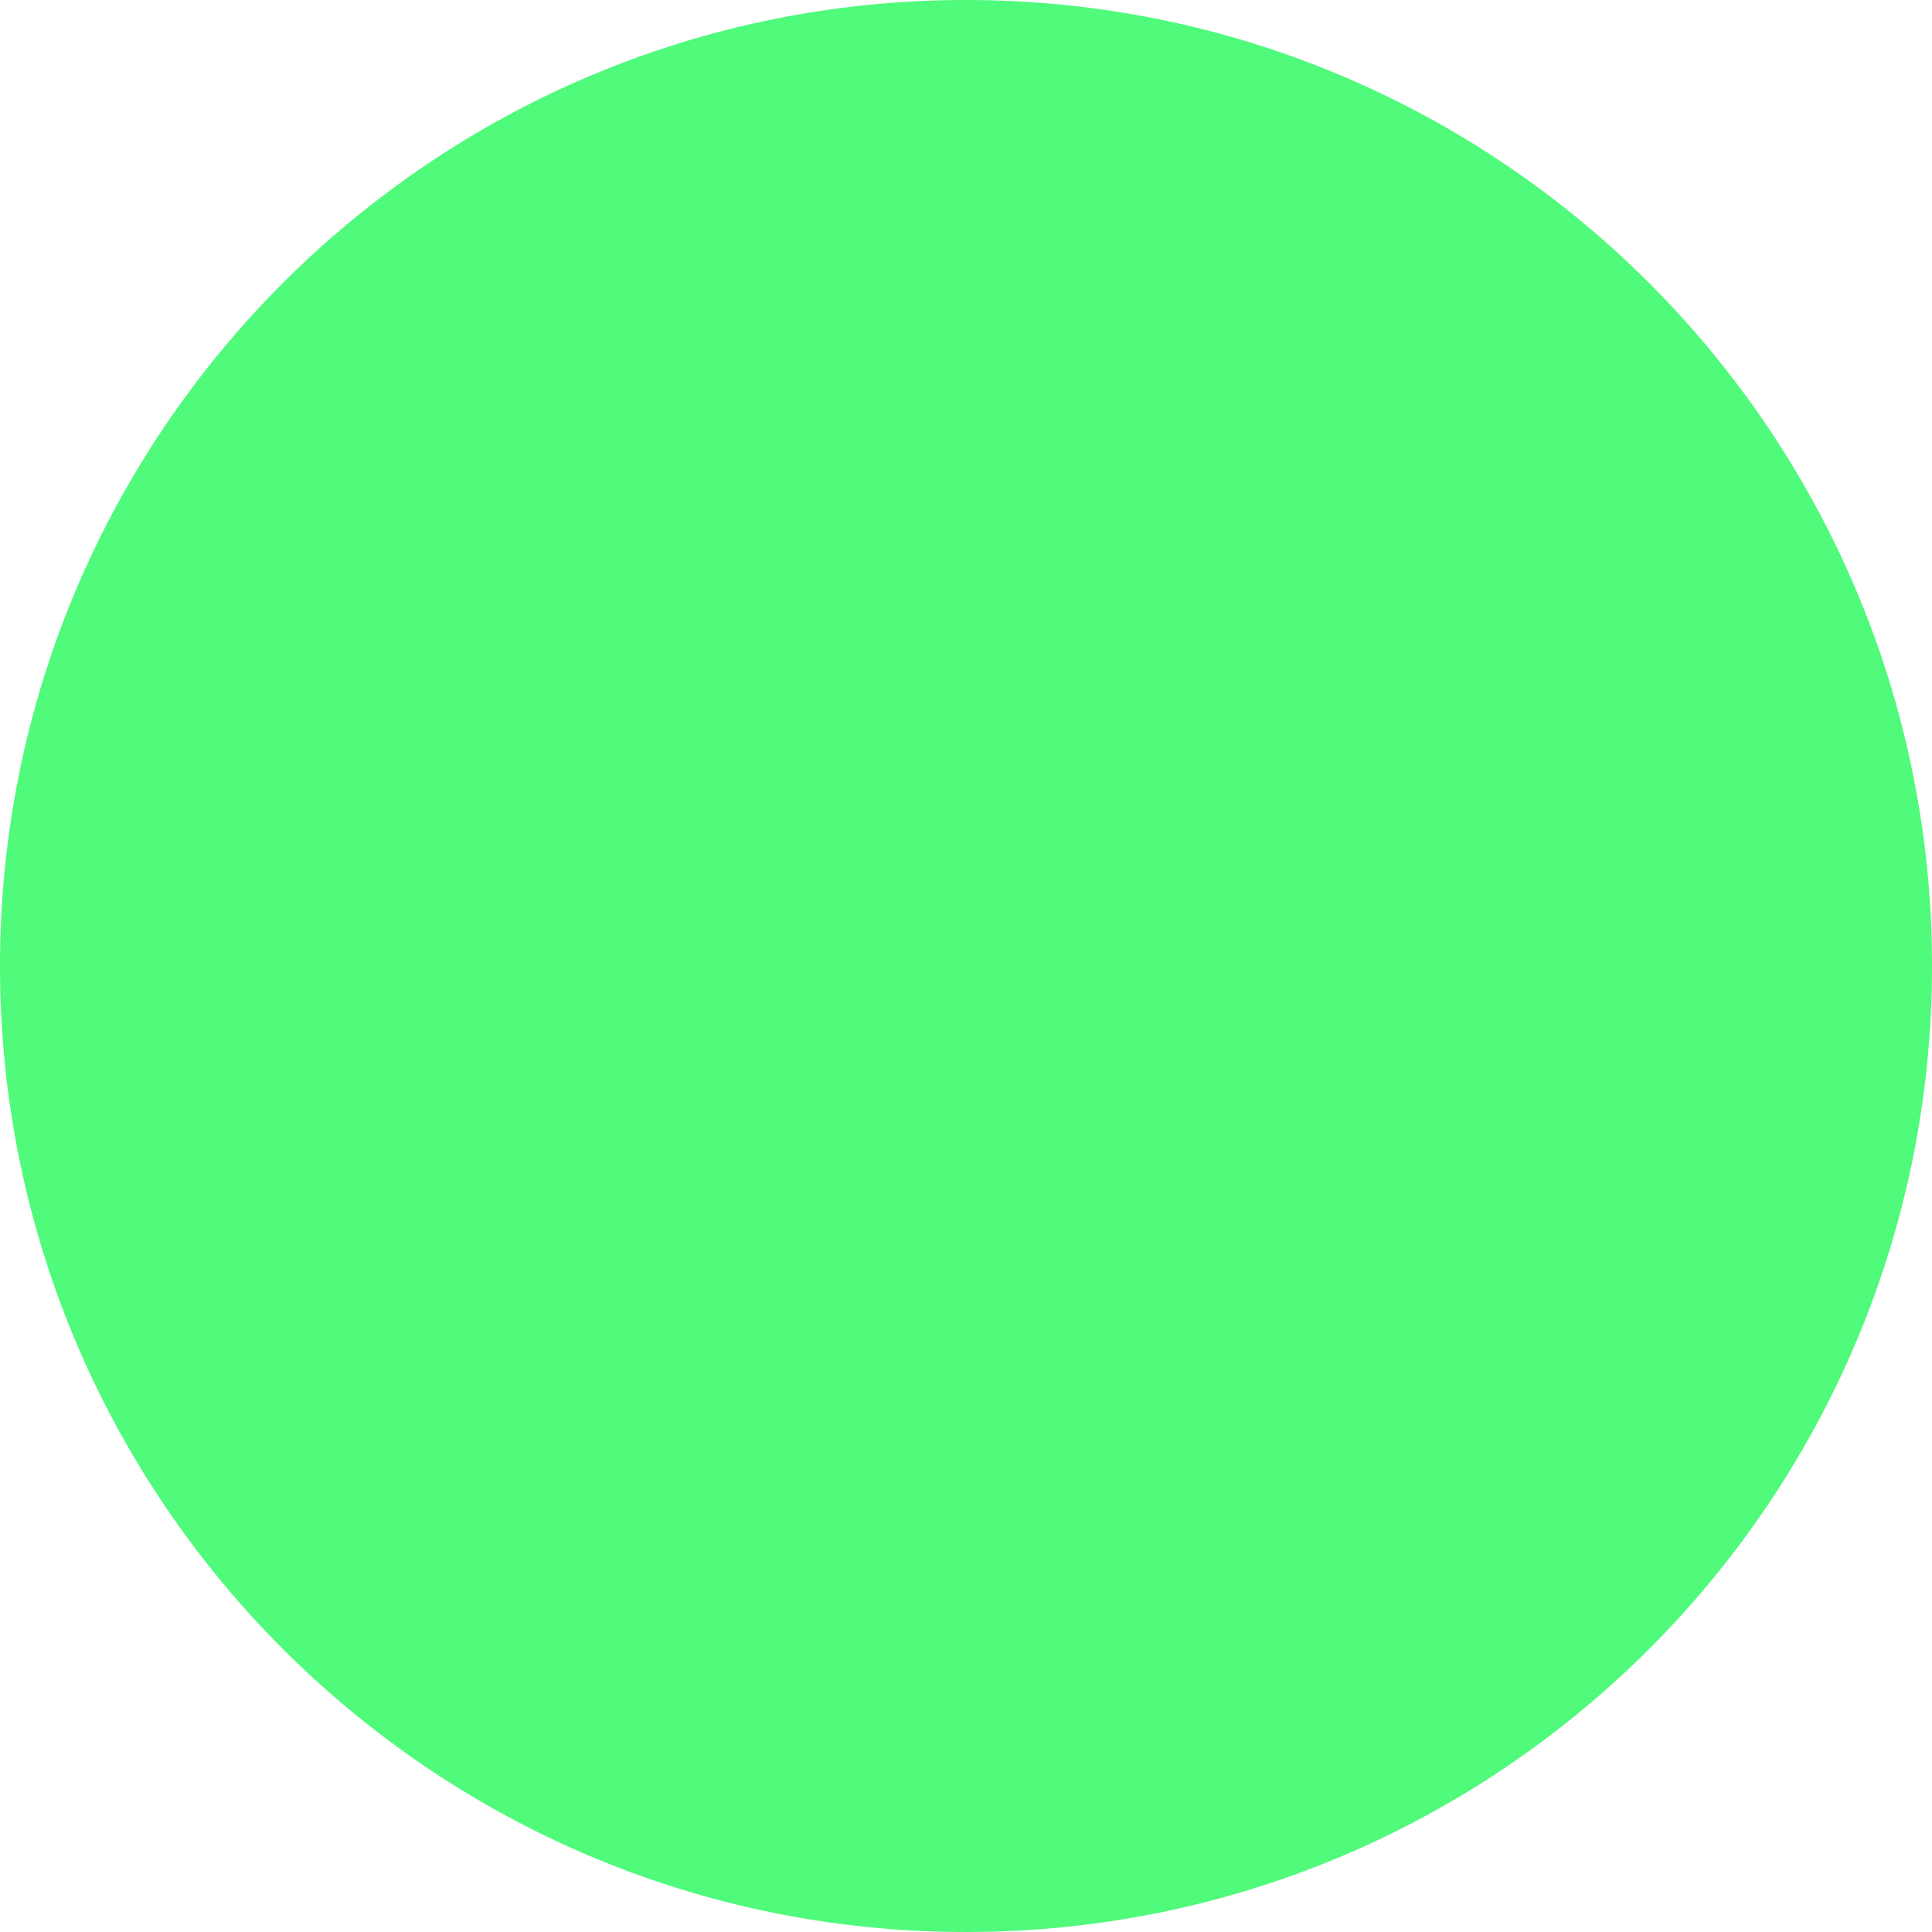
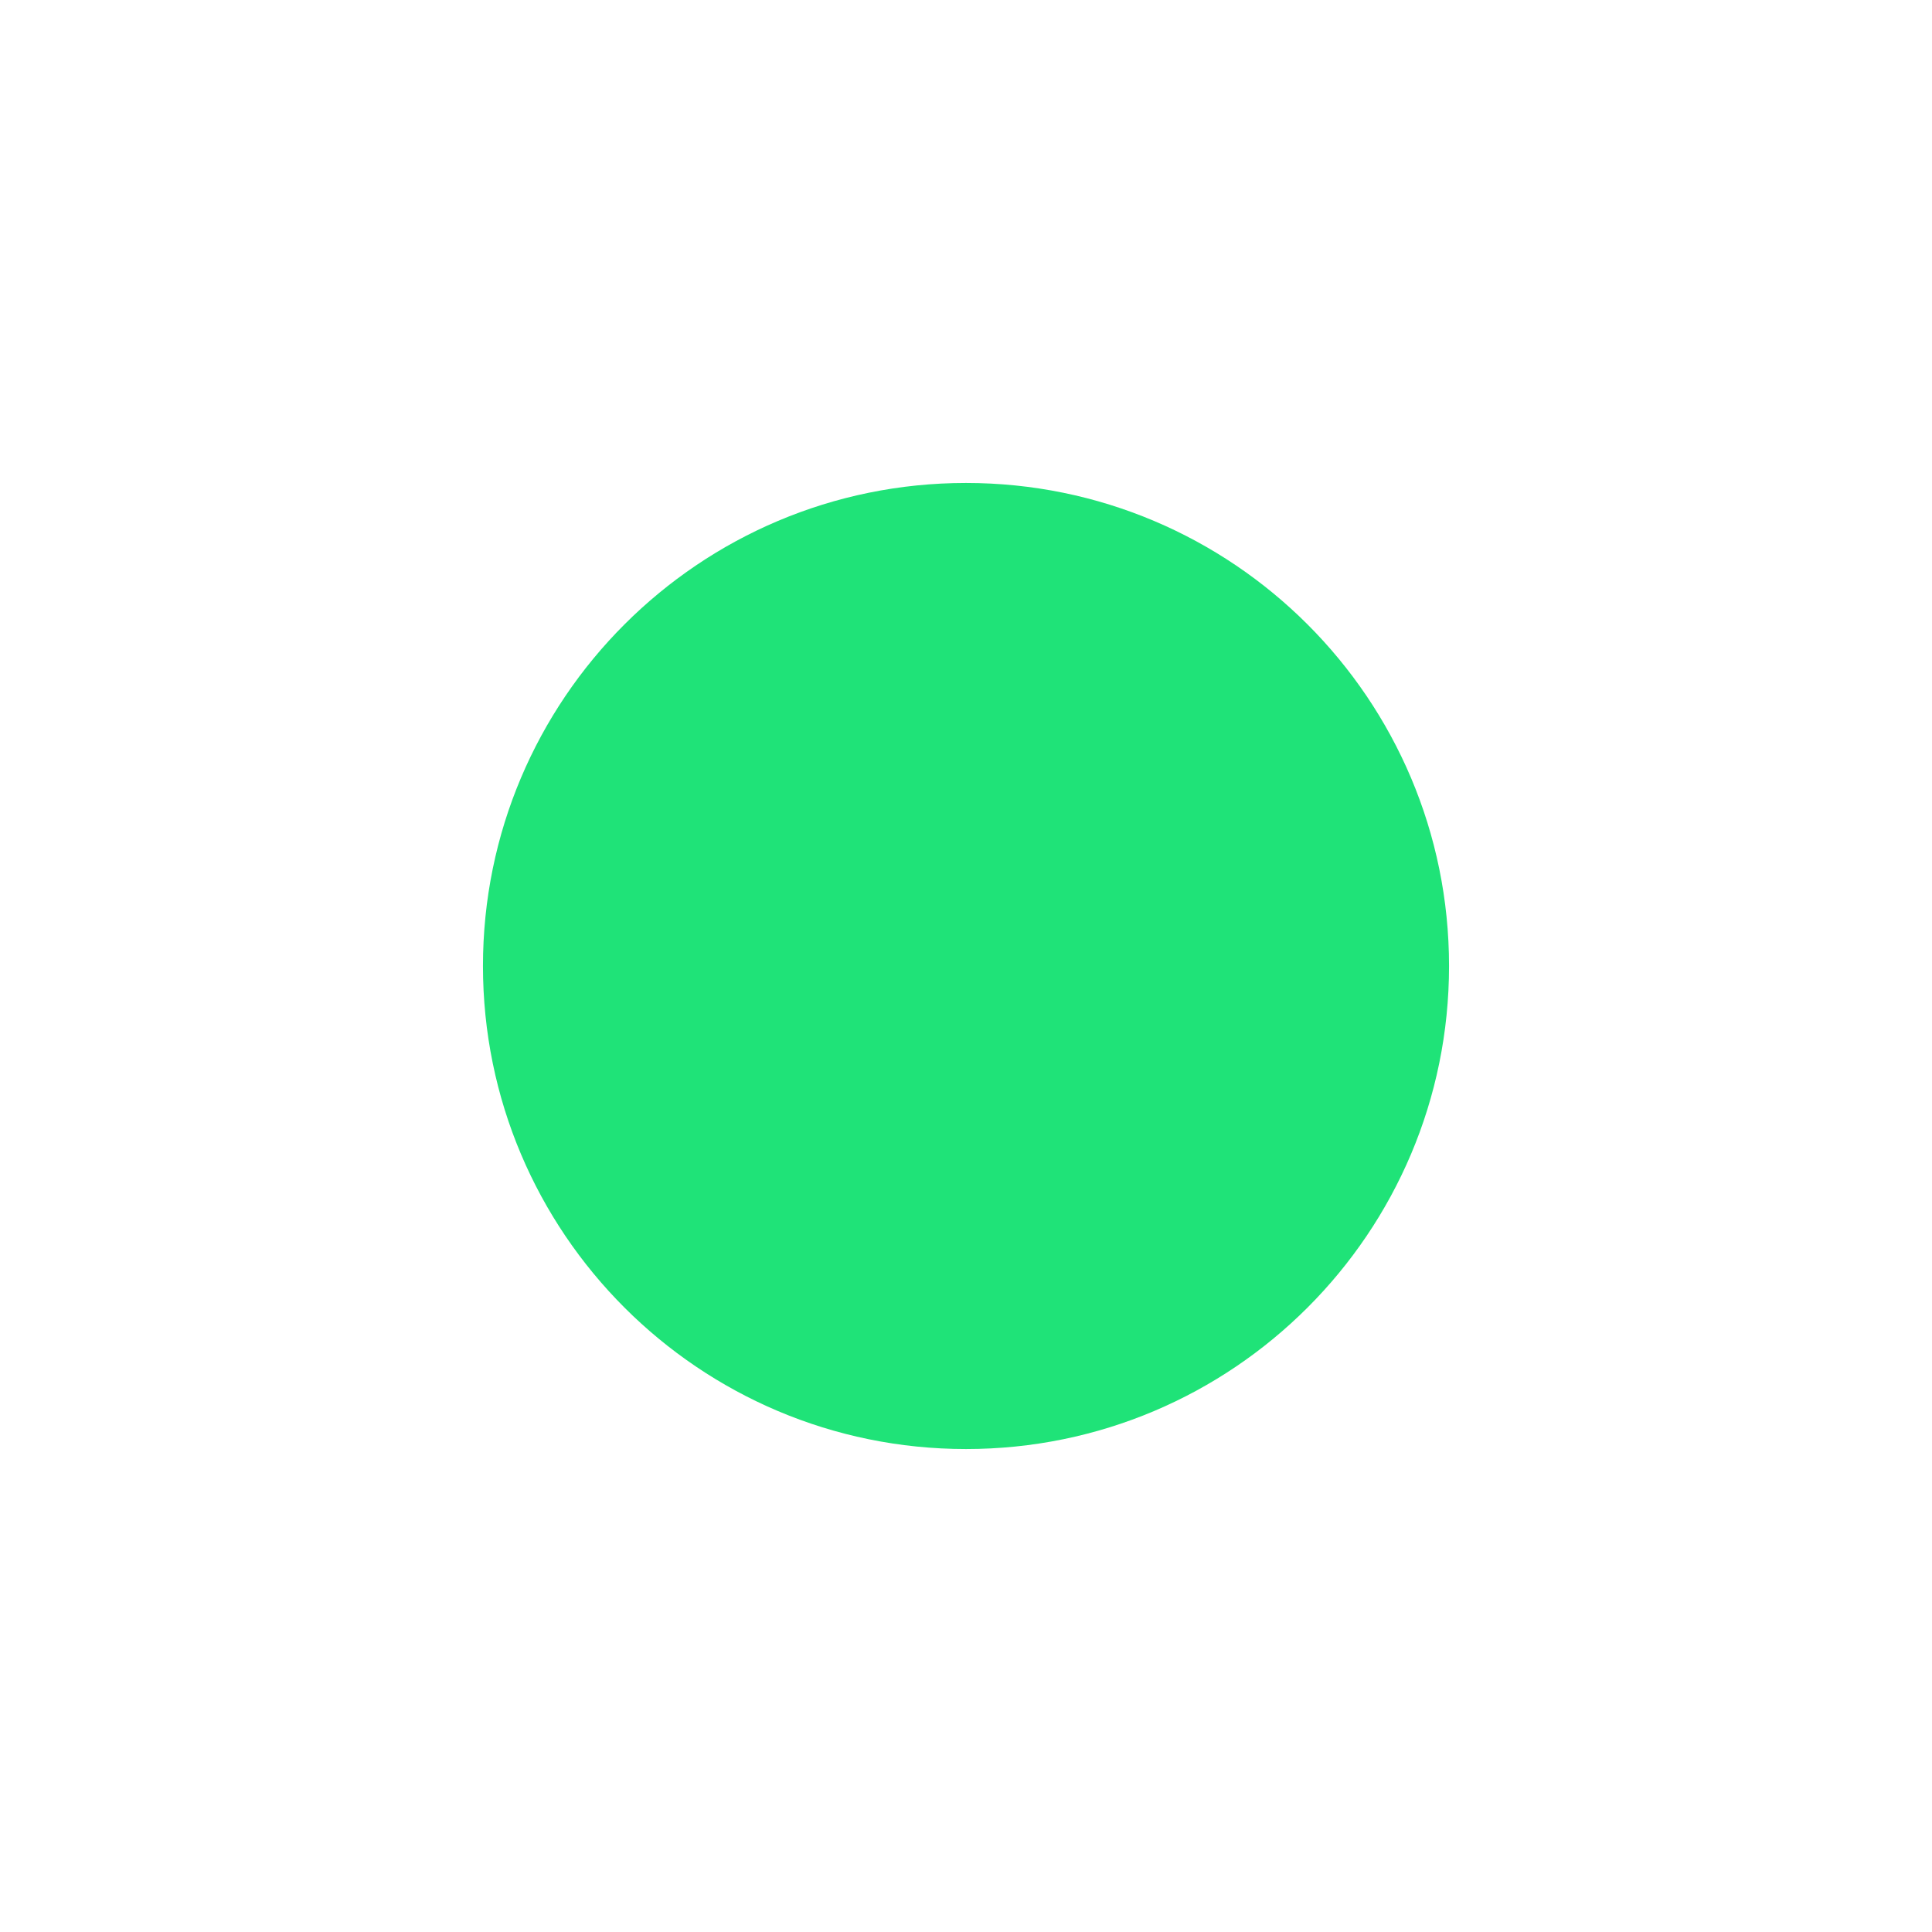
<svg xmlns="http://www.w3.org/2000/svg" width="100" height="100" viewBox="0 0 26.458 26.458" version="1.1" id="svg5">
  <defs id="defs2" />
  <g id="layer1">
-     <circle style="fill:#50FA7B;fill-opacity:1;fill-rule:evenodd;stroke-width:0.331" id="path31" cx="13.229" cy="13.229" r="13.229" />
+     <circle style="opacity:1;fill:#1fe378;fill-opacity:1;fill-rule:evenodd;stroke-width:0.165" id="path31" cx="13.229" cy="13.229" r="6.615" />
  </g>
</svg>
